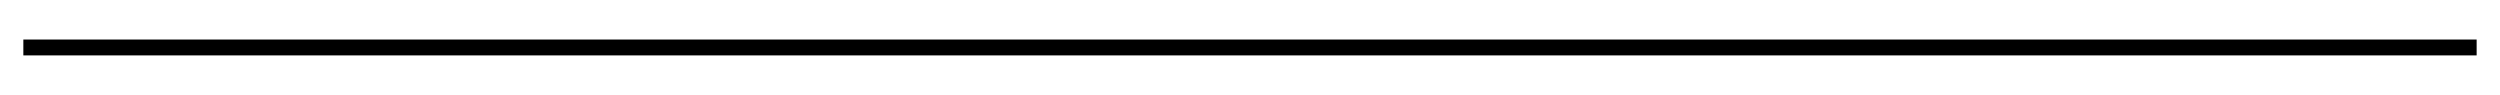
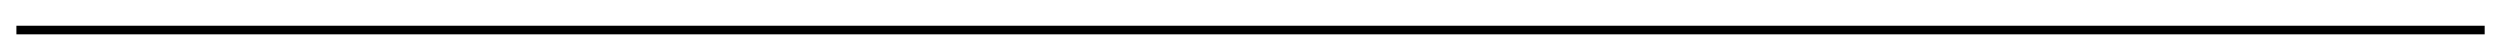
- <svg xmlns="http://www.w3.org/2000/svg" version="1.1" width="158px" height="6px" viewBox="940 672  158 6">
-   <g transform="matrix(-0.8642464 0.5030688 -0.5030688 -0.8642464 2239.238 745.7392 )">
-     <path d="M 952 636  L 1086 714  " stroke-width="1" stroke="#000000" fill="none" />
+ <svg xmlns="http://www.w3.org/2000/svg" version="1.1" width="290px" height="6px" viewBox="852 566  290 6">
+   <g transform="matrix(-0.9705518 0.2408924 -0.2408924 -0.9705518 2101.708 881.0743 )">
+     <path d="M 858 534  L 1136 603  " stroke-width="1" stroke="#000000" fill="none" />
  </g>
</svg>
